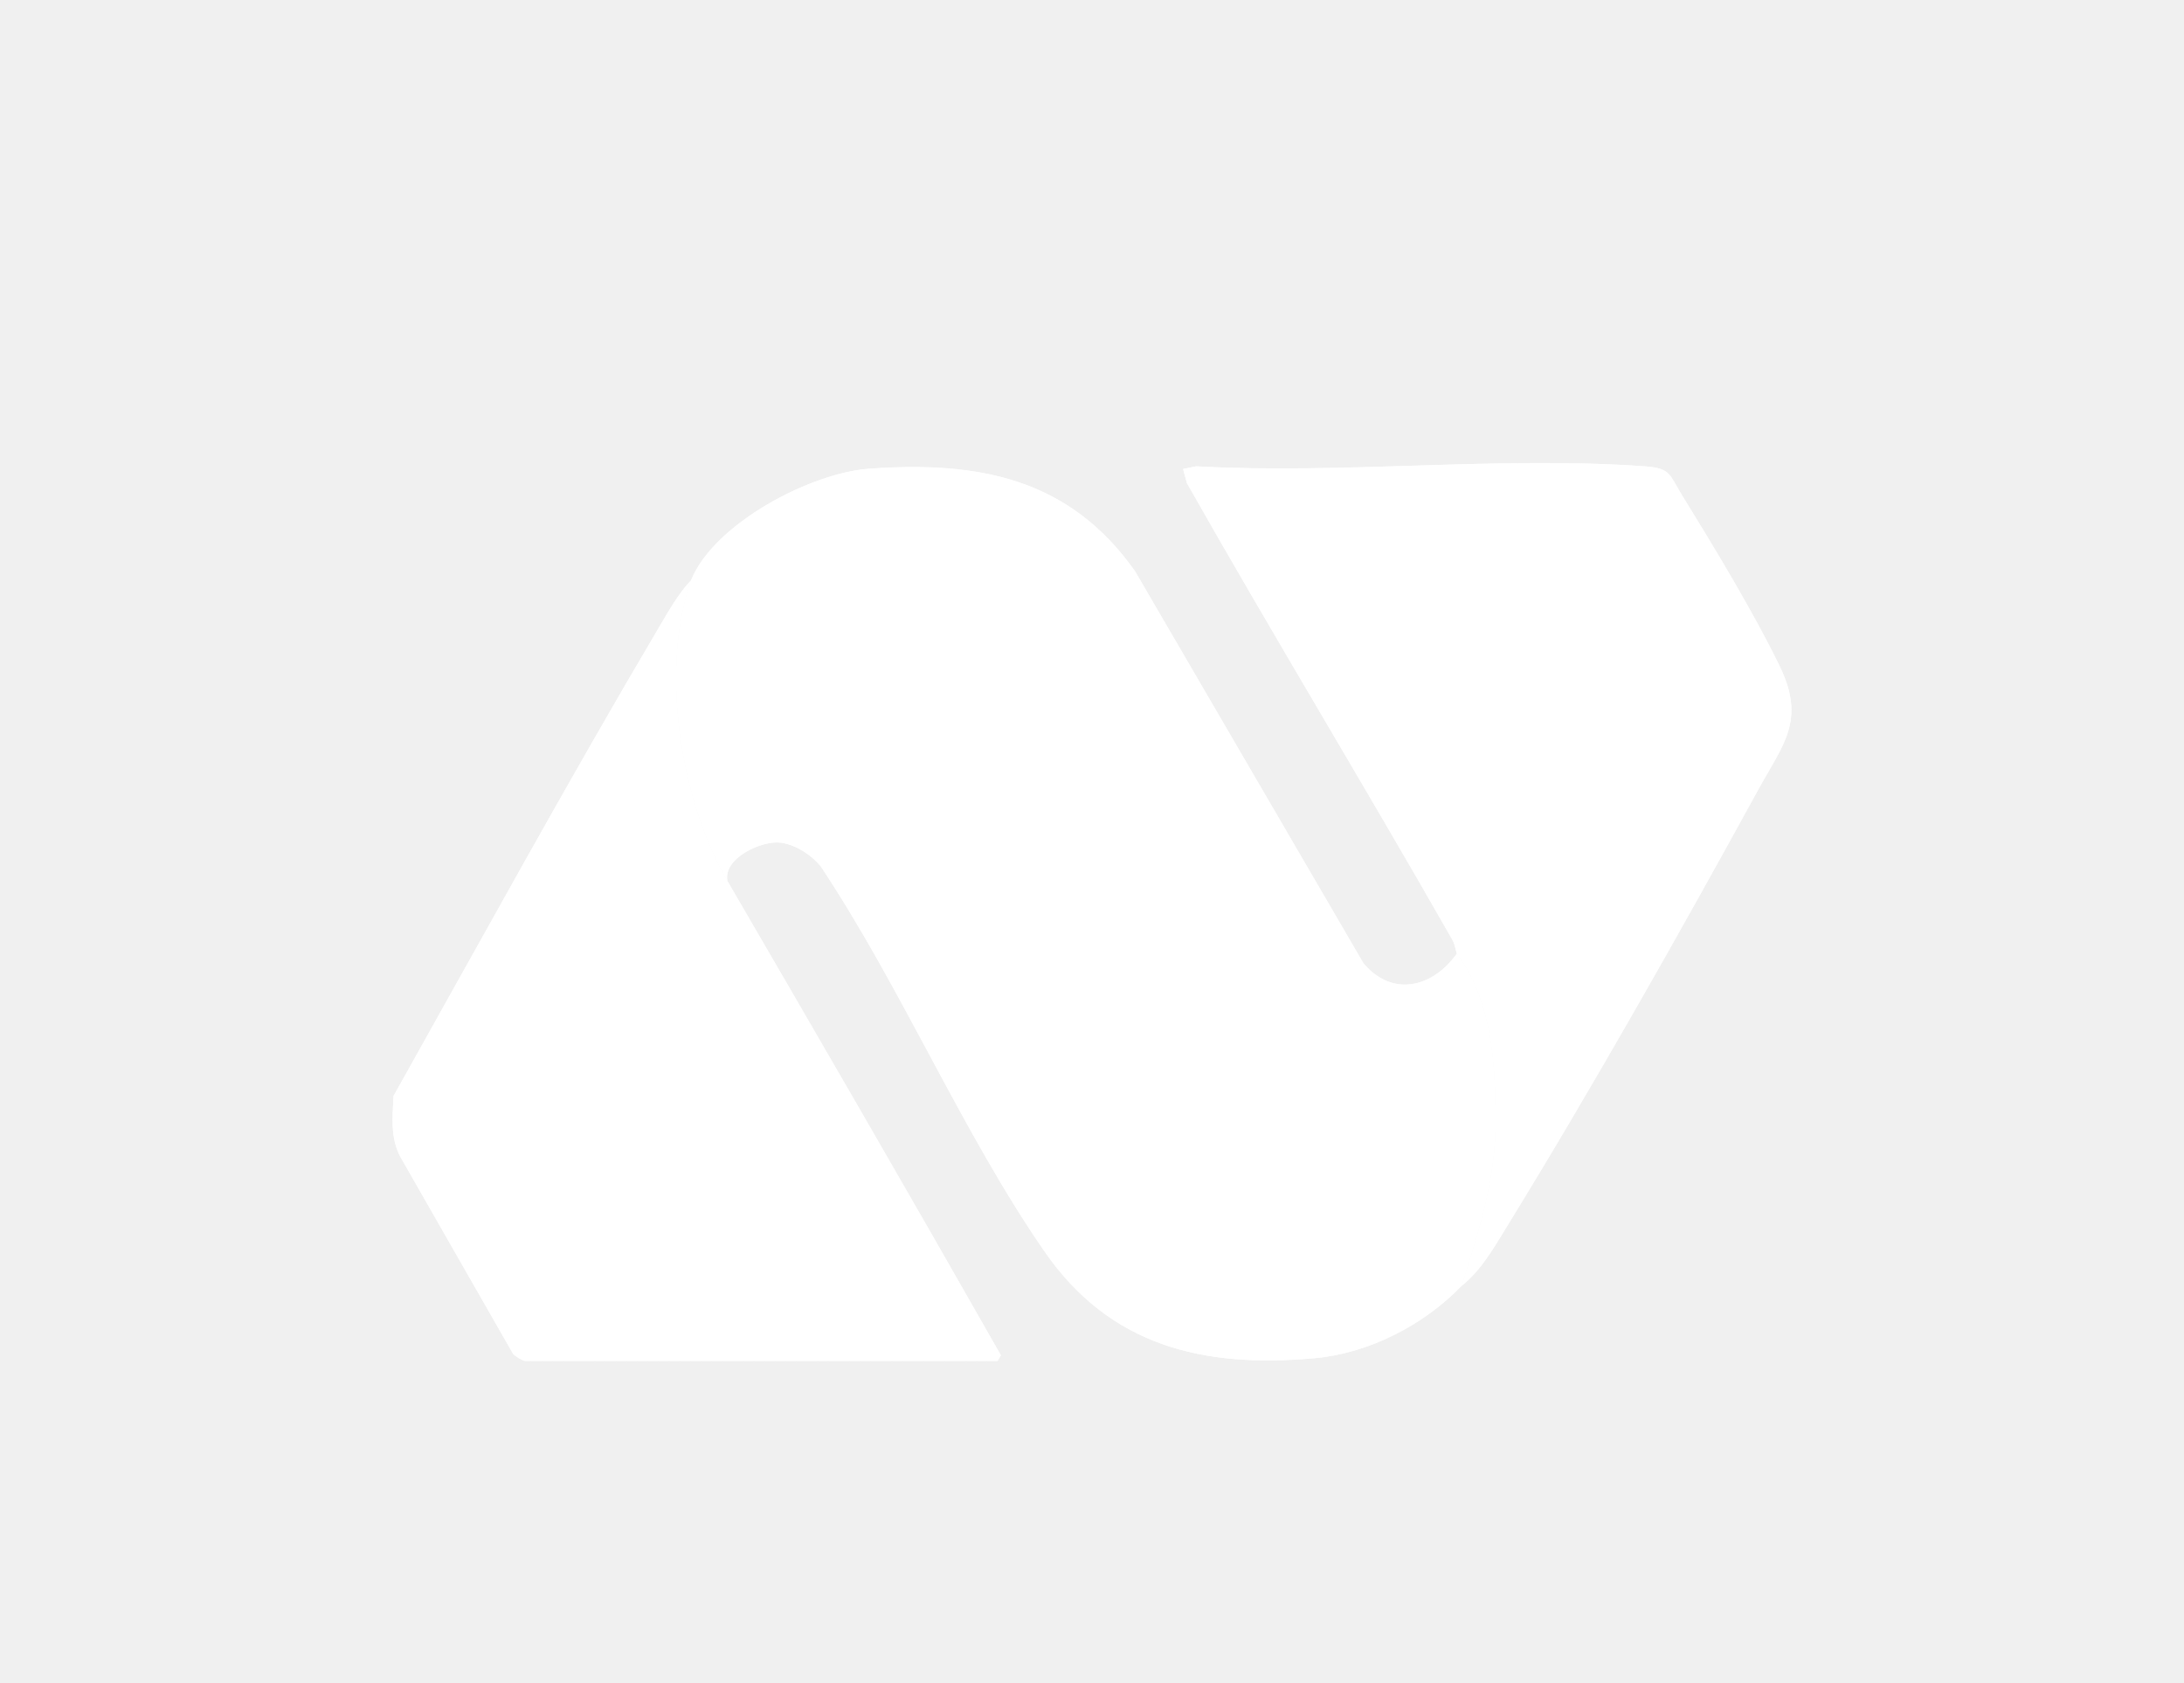
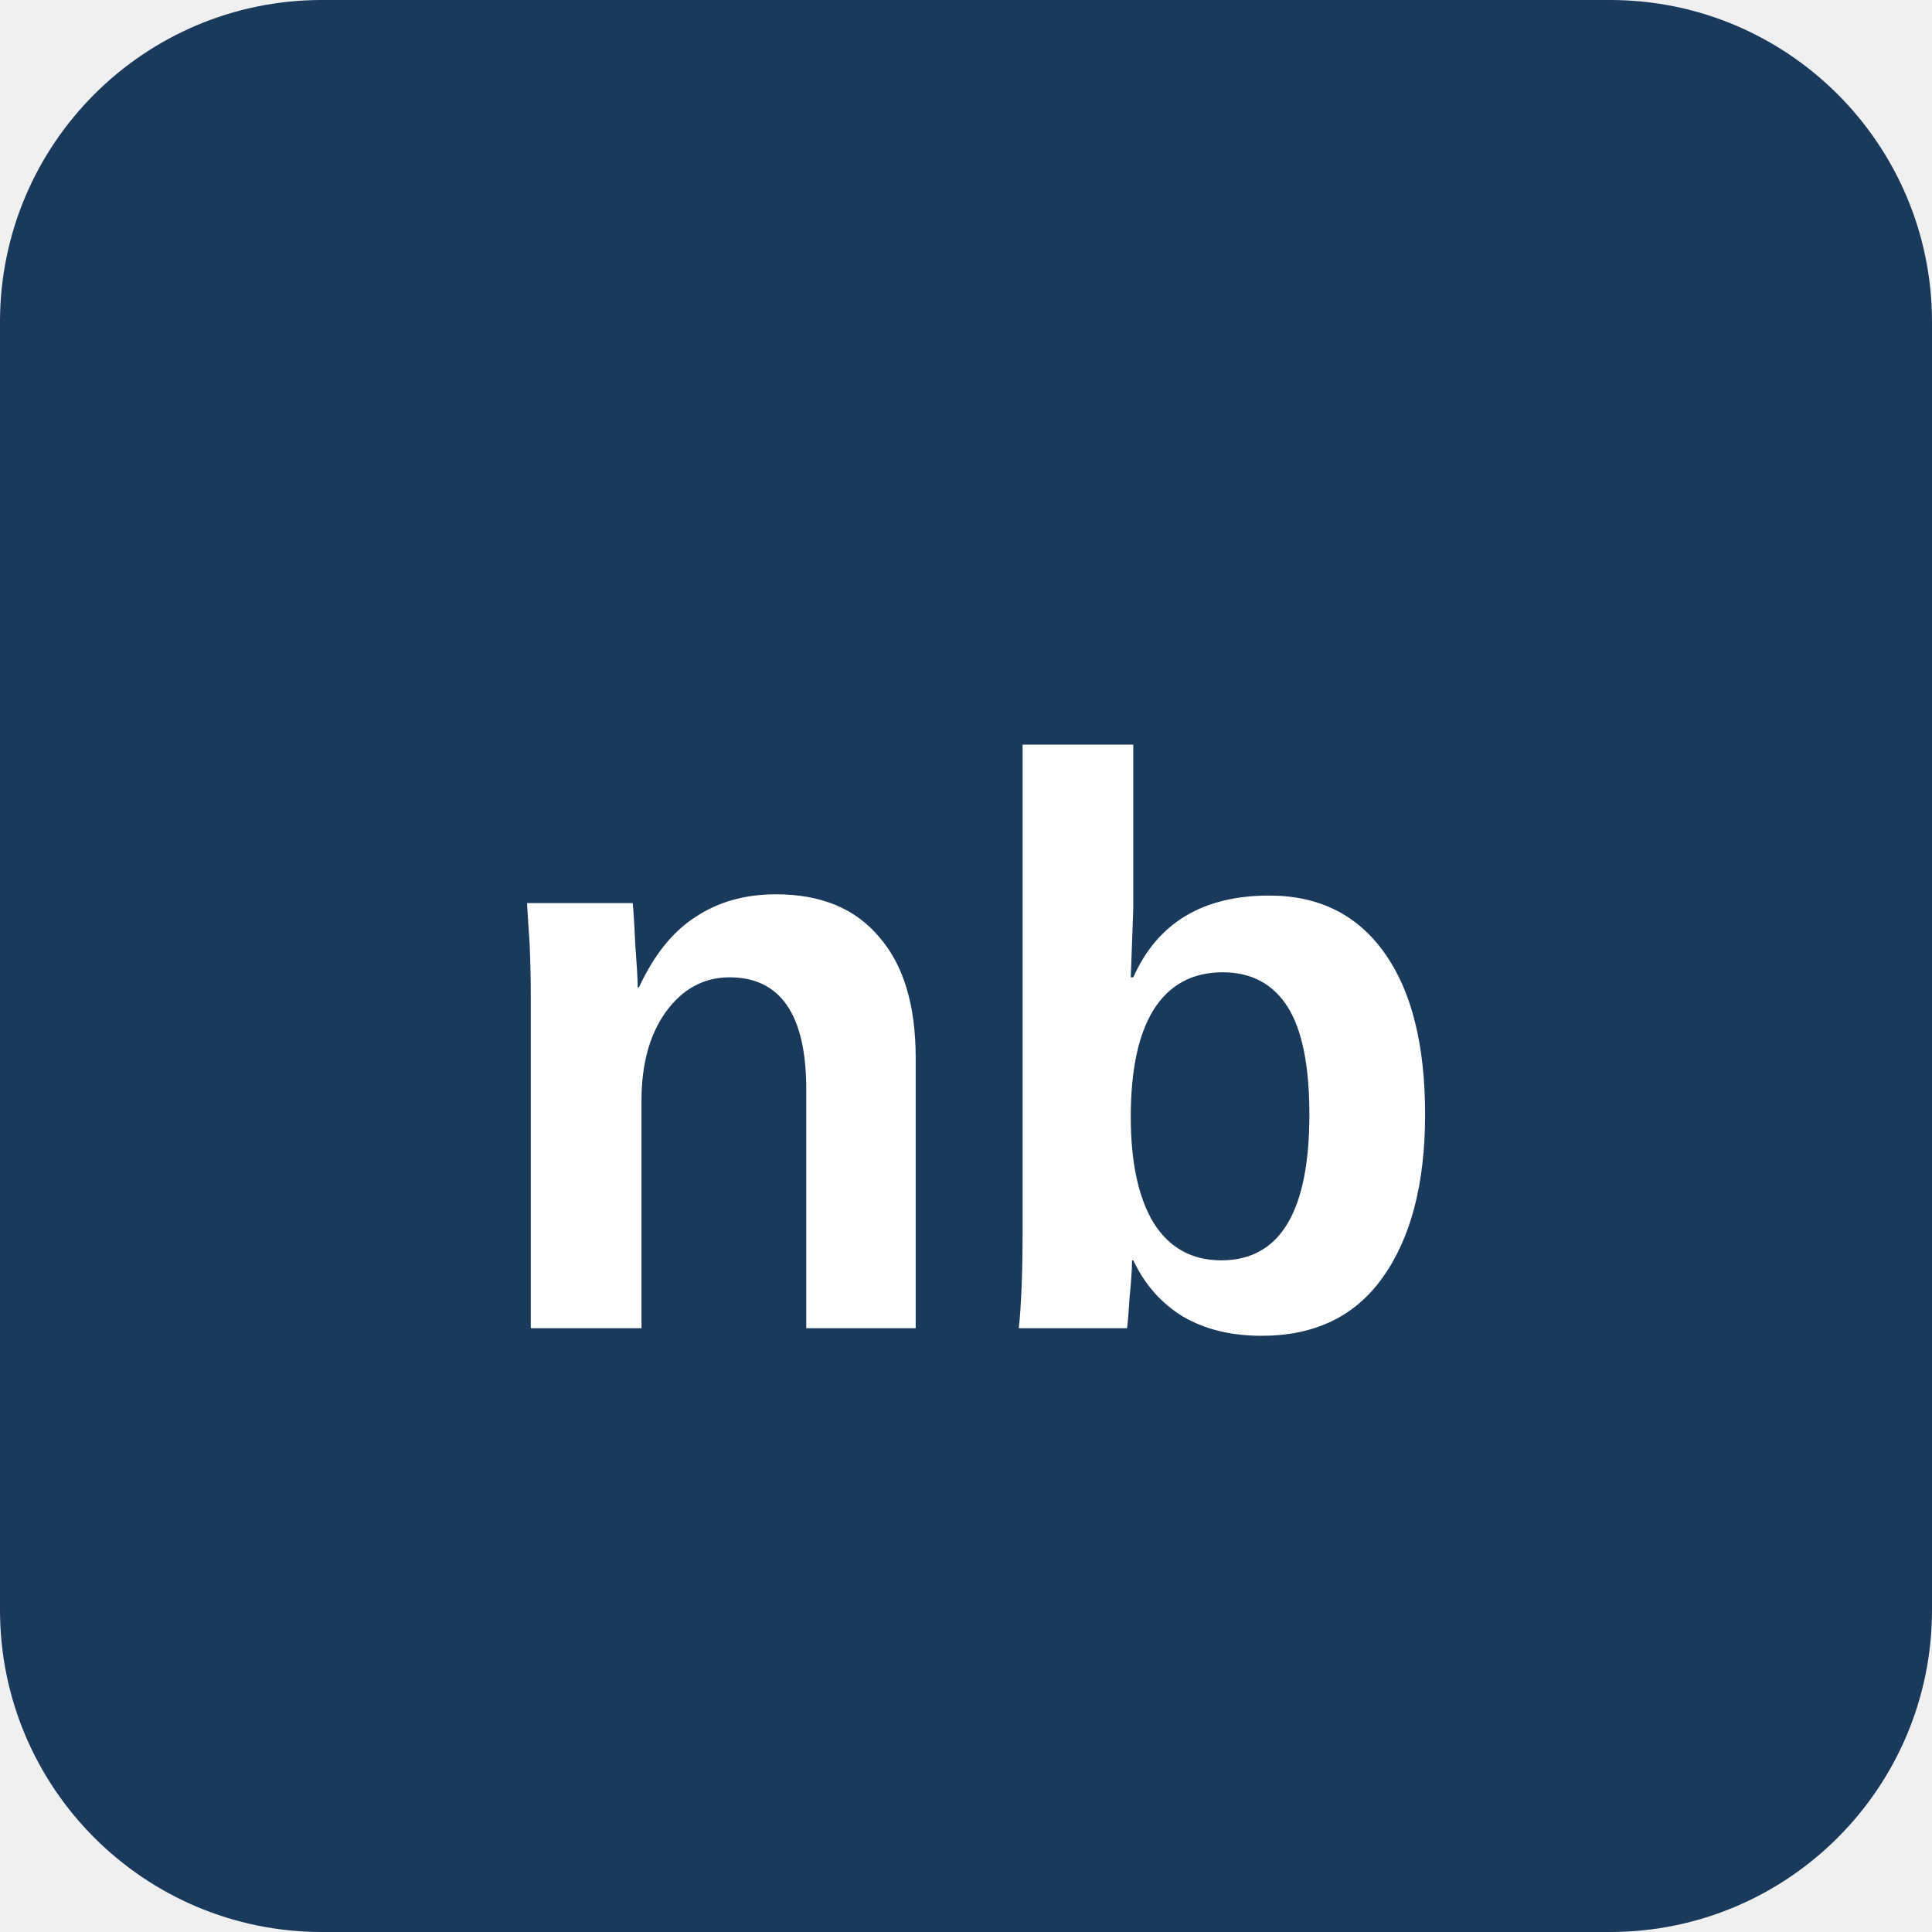
- <svg xmlns="http://www.w3.org/2000/svg" id="Camada_1" data-name="Camada 1" viewBox="0 0 1080 831.69">
-   <defs>
-     <style>
-       .cls-1 {
-         clip-path: url(#clippath-1);
-       }
- 
-       .cls-2 {
-         clip-path: url(#clippath-2);
-       }
- 
-       .cls-3 {
-         fill: #fff;
-       }
- 
-       .cls-4 {
-         clip-path: url(#clippath);
-       }
-     </style>
-     <clipPath id="clippath">
-       <path class="cls-3" d="M720.42,471.46c17.03,23.04,18.92,51.91,19.22,80.84.32,29.72-8.02,55.48-16.83,83.34-18.53,19.29-45.75,33.37-72.65,35.81-55.19,5-101.32-5.94-133.74-52.92-40.7-58.96-70.62-130.23-110.56-190.25-4.73-5.73-12.08-10.51-19.5-11.67-8.99-1.4-28.83,7.3-26.67,18.89-19.77-33.97-29.56-84.43-23.66-124.93.94-6.46,3.29-17.74,5.69-23.67,11.28-27.97,58.99-53.09,88.04-55.17,53.92-3.87,98.98,4.55,131.54,50.71l112.96,193.83c14.47,17.01,34.27,11.86,46.15-4.81Z" />
-     </clipPath>
-     <clipPath id="clippath-1">
-       <path class="cls-3" d="M722.81,635.65c8.81-27.86,17.14-53.62,16.83-83.34-.31-28.94-2.2-57.8-19.22-80.84-.21-.29-.93-4.62-2.18-6.81-43.08-75.61-88.36-150.1-131.3-225.82l-1.9-6.98,6.5-1.32c72.32,4.03,150.13-5.17,221.81,0,12.94.93,12.15,4.14,18.28,14.07,15.63,25.33,35.55,58.2,48.38,84.64,13.11,27.03,1.85,38.51-10.78,61.53-38.87,70.85-81.62,146.55-123.88,215.27-6.4,10.4-12.87,21.99-22.53,29.6Z" />
-     </clipPath>
-     <clipPath id="clippath-2">
-       <path class="cls-3" d="M341.72,286.91c-2.39,5.93-4.75,17.21-5.69,23.67-5.9,40.5,3.9,90.96,23.66,124.93,45.37,77.98,90.63,156.08,135.25,234.5l-1.63,2.78h-233.69c-1.04,0-5.11-2.36-5.97-3.62l-55.4-96.79c-5.34-9.53-4.13-19.97-3.65-30.53,43.49-77.52,86.47-155.94,131.77-232.54,4.49-7.59,9.38-16.19,15.35-22.4Z" />
-     </clipPath>
-   </defs>
-   <g>
-     <path class="cls-3" d="M720.42,471.46c17.03,23.04,18.92,51.91,19.22,80.84.32,29.72-8.02,55.48-16.83,83.34-18.53,19.29-45.75,33.37-72.65,35.81-55.19,5-101.32-5.94-133.74-52.92-40.7-58.96-70.62-130.23-110.56-190.25-4.73-5.73-12.08-10.51-19.5-11.67-8.99-1.4-28.83,7.3-26.67,18.89-19.77-33.97-29.56-84.43-23.66-124.93.94-6.46,3.29-17.74,5.69-23.67,11.28-27.97,58.99-53.09,88.04-55.17,53.92-3.87,98.98,4.55,131.54,50.71l112.96,193.83c14.47,17.01,34.27,11.86,46.15-4.81Z" />
-     <g class="cls-4">
-       <polygon class="cls-3" points="330.13 384.31 498.8 676.45 330.13 676.45 330.13 384.31" />
-       <polygon class="cls-3" points="330.13 379.45 501.61 676.45 498.8 676.45 330.13 384.31 330.13 379.45" />
-       <polygon class="cls-3" points="330.13 374.58 504.42 676.45 501.61 676.45 330.13 379.45 330.13 374.58" />
-       <polygon class="cls-3" points="330.13 369.72 507.23 676.45 504.42 676.45 330.13 374.58 330.13 369.72" />
-       <polygon class="cls-3" points="330.13 364.85 510.04 676.45 507.23 676.45 330.13 369.72 330.13 364.85" />
-       <polygon class="cls-3" points="330.13 359.98 512.85 676.45 510.04 676.45 330.13 364.85 330.13 359.98" />
-       <polygon class="cls-3" points="330.13 355.12 515.66 676.45 512.85 676.45 330.13 359.98 330.13 355.12" />
-       <polygon class="cls-3" points="330.13 350.25 518.47 676.45 515.66 676.45 330.13 355.12 330.13 350.25" />
-       <polygon class="cls-3" points="330.13 345.39 521.27 676.45 518.47 676.45 330.13 350.25 330.13 345.39" />
-       <polygon class="cls-3" points="330.13 340.52 524.08 676.45 521.27 676.45 330.13 345.39 330.13 340.52" />
-       <polygon class="cls-3" points="330.13 335.66 526.89 676.45 524.08 676.45 330.13 340.52 330.13 335.66" />
-       <polygon class="cls-3" points="330.13 330.79 529.7 676.45 526.89 676.45 330.13 335.66 330.13 330.79" />
-       <polygon class="cls-3" points="330.13 325.93 532.51 676.45 529.7 676.45 330.13 330.79 330.13 325.93" />
-       <polygon class="cls-3" points="330.13 321.06 535.32 676.45 532.51 676.45 330.13 325.93 330.13 321.06" />
-       <polygon class="cls-3" points="330.13 316.2 538.13 676.45 535.32 676.45 330.13 321.06 330.13 316.2" />
-       <polygon class="cls-3" points="330.13 311.33 540.94 676.45 538.13 676.45 330.13 316.2 330.13 311.33" />
-       <polygon class="cls-3" points="330.13 306.47 543.75 676.45 540.94 676.45 330.13 311.33 330.13 306.47" />
-       <polygon class="cls-3" points="330.13 301.6 546.56 676.45 543.75 676.45 330.13 306.47 330.13 301.6" />
-       <polygon class="cls-3" points="330.13 296.74 549.36 676.45 546.56 676.45 330.13 301.6 330.13 296.74" />
-       <polygon class="cls-3" points="330.13 291.87 552.17 676.45 549.36 676.45 330.13 296.74 330.13 291.87" />
-       <polygon class="cls-3" points="330.13 287.01 554.98 676.45 552.17 676.45 330.13 291.87 330.13 287.01" />
-       <polygon class="cls-3" points="330.13 282.14 557.79 676.45 554.98 676.45 330.13 287.01 330.13 282.14" />
-       <polygon class="cls-3" points="330.13 277.28 560.6 676.45 557.79 676.45 330.13 282.14 330.13 277.28" />
-       <polygon class="cls-3" points="330.13 272.41 563.41 676.45 560.6 676.45 330.13 277.28 330.13 272.41" />
-       <polygon class="cls-3" points="330.13 267.54 566.22 676.45 563.41 676.45 330.13 272.41 330.13 267.54" />
-       <polygon class="cls-3" points="330.13 262.68 569.03 676.45 566.22 676.45 330.13 267.54 330.13 262.68" />
-       <polygon class="cls-3" points="330.13 260.22 331.18 259.62 571.84 676.45 569.03 676.45 330.13 262.68 330.13 260.22" />
-       <polygon class="cls-3" points="331.18 259.62 333.28 258.4 574.64 676.45 571.84 676.45 331.18 259.62" />
-       <polygon class="cls-3" points="333.28 258.4 335.39 257.19 577.45 676.45 574.64 676.45 333.28 258.4" />
-       <polygon class="cls-3" points="335.39 257.19 337.5 255.97 580.26 676.45 577.45 676.45 335.39 257.19" />
-       <polygon class="cls-3" points="337.5 255.97 339.6 254.75 583.07 676.45 580.26 676.45 337.5 255.97" />
-       <polygon class="cls-3" points="339.6 254.75 341.71 253.54 585.88 676.45 583.07 676.45 339.6 254.75" />
-       <polygon class="cls-3" points="341.71 253.54 343.82 252.32 588.69 676.45 585.88 676.45 341.71 253.54" />
-       <polygon class="cls-3" points="343.82 252.32 345.92 251.1 591.5 676.45 588.69 676.45 343.82 252.32" />
-       <polygon class="cls-3" points="345.92 251.1 348.03 249.89 594.31 676.45 591.5 676.45 345.92 251.1" />
-       <polygon class="cls-3" points="348.03 249.89 350.14 248.67 597.12 676.45 594.31 676.45 348.03 249.89" />
-       <polygon class="cls-3" points="350.14 248.67 352.24 247.46 599.93 676.45 597.12 676.45 350.14 248.67" />
-       <polygon class="cls-3" points="352.24 247.46 354.35 246.24 602.73 676.45 599.93 676.45 352.24 247.46" />
-       <polygon class="cls-3" points="354.35 246.24 356.46 245.02 605.54 676.45 602.73 676.45 354.35 246.24" />
-       <polygon class="cls-3" points="356.46 245.02 358.56 243.81 608.35 676.45 605.54 676.45 356.46 245.02" />
-       <polygon class="cls-3" points="358.56 243.81 360.67 242.59 611.16 676.45 608.35 676.45 358.56 243.81" />
-       <polygon class="cls-3" points="360.67 242.59 362.78 241.37 613.97 676.45 611.16 676.45 360.67 242.59" />
-       <polygon class="cls-3" points="362.78 241.37 364.88 240.16 616.78 676.45 613.97 676.45 362.78 241.37" />
-       <polygon class="cls-3" points="364.88 240.16 366.99 238.94 619.59 676.45 616.78 676.45 364.88 240.16" />
-       <polygon class="cls-3" points="366.99 238.94 369.1 237.72 622.4 676.45 619.59 676.45 366.99 238.94" />
-       <polygon class="cls-3" points="369.1 237.72 371.2 236.51 625.21 676.45 622.4 676.45 369.1 237.72" />
-       <polygon class="cls-3" points="371.2 236.51 373.31 235.29 628.02 676.45 625.21 676.45 371.2 236.51" />
-       <polygon class="cls-3" points="373.31 235.29 375.42 234.08 630.82 676.45 628.02 676.45 373.31 235.29" />
-       <polygon class="cls-3" points="375.42 234.08 377.52 232.86 633.63 676.45 630.82 676.45 375.42 234.08" />
-       <polygon class="cls-3" points="377.52 232.86 379.63 231.64 636.44 676.45 633.63 676.45 377.52 232.86" />
-       <polygon class="cls-3" points="379.63 231.64 381.74 230.43 639.25 676.45 636.44 676.45 379.63 231.64" />
-       <polygon class="cls-3" points="381.74 230.43 383.84 229.21 642.06 676.45 639.25 676.45 381.74 230.43" />
-       <polygon class="cls-3" points="383.84 229.21 385.95 227.99 644.87 676.45 642.06 676.45 383.84 229.21" />
-       <polygon class="cls-3" points="385.95 227.99 386.18 227.86 388.68 227.86 647.68 676.45 644.87 676.45 385.95 227.99" />
-       <polygon class="cls-3" points="391.49 227.86 650.49 676.45 647.68 676.45 388.68 227.86 391.49 227.86" />
-       <polygon class="cls-3" points="394.3 227.86 653.3 676.45 650.49 676.45 391.49 227.86 394.3 227.86" />
-       <polygon class="cls-3" points="397.11 227.86 656.1 676.45 653.3 676.45 394.3 227.86 397.11 227.86" />
-       <polygon class="cls-3" points="399.92 227.86 658.91 676.45 656.1 676.45 397.11 227.86 399.92 227.86" />
-       <polygon class="cls-3" points="402.73 227.86 661.72 676.45 658.91 676.45 399.92 227.86 402.73 227.86" />
-       <polygon class="cls-3" points="405.54 227.86 664.53 676.45 661.72 676.45 402.73 227.86 405.54 227.86" />
-       <polygon class="cls-3" points="408.35 227.86 667.34 676.45 664.53 676.45 405.54 227.86 408.35 227.86" />
-       <polygon class="cls-3" points="411.16 227.86 670.15 676.45 667.34 676.45 408.35 227.86 411.16 227.86" />
-       <polygon class="cls-3" points="413.97 227.86 672.96 676.45 670.15 676.45 411.16 227.86 413.97 227.86" />
-       <polygon class="cls-3" points="416.77 227.86 675.77 676.45 672.96 676.45 413.97 227.86 416.77 227.86" />
-       <polygon class="cls-3" points="419.58 227.86 678.58 676.45 675.77 676.45 416.77 227.86 419.58 227.86" />
-       <polygon class="cls-3" points="422.39 227.86 681.39 676.45 678.58 676.45 419.58 227.86 422.39 227.86" />
-       <polygon class="cls-3" points="425.2 227.86 684.19 676.45 681.39 676.45 422.39 227.86 425.2 227.86" />
-       <polygon class="cls-3" points="428.01 227.86 687 676.45 684.19 676.45 425.2 227.86 428.01 227.86" />
-       <polygon class="cls-3" points="430.82 227.86 689.28 675.53 687.68 676.45 687 676.45 428.01 227.86 430.82 227.86" />
-       <polygon class="cls-3" points="433.63 227.86 691.39 674.31 689.28 675.53 430.82 227.86 433.63 227.86" />
-       <polygon class="cls-3" points="436.44 227.86 693.49 673.1 691.39 674.31 433.63 227.86 436.44 227.86" />
-       <polygon class="cls-3" points="439.25 227.86 695.6 671.88 693.49 673.1 436.44 227.86 439.25 227.86" />
-       <polygon class="cls-3" points="442.06 227.86 697.71 670.66 695.6 671.88 439.25 227.86 442.06 227.86" />
-       <polygon class="cls-3" points="444.86 227.86 699.81 669.45 697.71 670.66 442.06 227.86 444.86 227.86" />
-       <polygon class="cls-3" points="447.67 227.86 701.92 668.23 699.81 669.45 444.86 227.86 447.67 227.86" />
-       <polygon class="cls-3" points="450.48 227.86 704.03 667.01 701.92 668.23 447.67 227.86 450.48 227.86" />
-       <polygon class="cls-3" points="453.29 227.86 706.13 665.8 704.03 667.01 450.48 227.86 453.29 227.86" />
-       <polygon class="cls-3" points="456.1 227.86 708.24 664.58 706.13 665.8 453.29 227.86 456.1 227.86" />
-       <polygon class="cls-3" points="458.91 227.86 710.35 663.37 708.24 664.58 456.1 227.86 458.91 227.86" />
-       <polygon class="cls-3" points="461.72 227.86 712.45 662.15 710.35 663.37 458.91 227.86 461.72 227.86" />
-       <polygon class="cls-3" points="464.53 227.86 714.56 660.93 712.45 662.15 461.72 227.86 464.53 227.86" />
-       <polygon class="cls-3" points="467.34 227.86 716.67 659.72 714.56 660.93 464.53 227.86 467.34 227.86" />
-       <polygon class="cls-3" points="470.14 227.86 718.77 658.5 716.67 659.72 467.34 227.86 470.14 227.86" />
-       <polygon class="cls-3" points="472.95 227.86 720.88 657.28 718.77 658.5 470.14 227.86 472.95 227.86" />
-       <polygon class="cls-3" points="475.76 227.86 722.99 656.07 720.88 657.28 472.95 227.86 475.76 227.86" />
-       <polygon class="cls-3" points="478.57 227.86 725.09 654.85 722.99 656.07 475.76 227.86 478.57 227.86" />
-       <polygon class="cls-3" points="481.38 227.86 727.2 653.64 725.09 654.85 478.57 227.86 481.38 227.86" />
-       <polygon class="cls-3" points="484.19 227.86 729.31 652.42 727.2 653.64 481.38 227.86 484.19 227.86" />
-       <polygon class="cls-3" points="487 227.86 731.41 651.2 729.31 652.42 484.19 227.86 487 227.86" />
-       <polygon class="cls-3" points="489.81 227.86 733.52 649.99 731.41 651.2 487 227.86 489.81 227.86" />
-       <polygon class="cls-3" points="492.62 227.86 735.63 648.77 733.52 649.99 489.81 227.86 492.62 227.86" />
-       <polygon class="cls-3" points="495.43 227.86 737.73 647.55 735.63 648.77 492.62 227.86 495.43 227.86" />
-       <polygon class="cls-3" points="498.23 227.86 739.84 646.34 737.73 647.55 495.43 227.86 498.23 227.86" />
-       <polygon class="cls-3" points="501.04 227.86 739.96 641.68 739.96 646.27 739.84 646.34 498.23 227.86 501.04 227.86" />
-       <polygon class="cls-3" points="503.85 227.86 739.96 636.81 739.96 641.68 501.04 227.86 503.85 227.86" />
-       <polygon class="cls-3" points="506.66 227.86 739.96 631.95 739.96 636.81 503.85 227.86 506.66 227.86" />
-       <polygon class="cls-3" points="509.47 227.86 739.96 627.08 739.96 631.95 506.66 227.86 509.47 227.86" />
-       <polygon class="cls-3" points="512.28 227.86 739.96 622.22 739.96 627.08 509.47 227.86 512.28 227.86" />
-       <polygon class="cls-3" points="515.09 227.86 739.96 617.35 739.96 622.22 512.28 227.86 515.09 227.86" />
-       <polygon class="cls-3" points="517.9 227.86 739.96 612.48 739.96 617.35 515.09 227.86 517.9 227.86" />
-       <polygon class="cls-3" points="520.71 227.86 739.96 607.62 739.96 612.48 517.9 227.86 520.71 227.86" />
-       <polygon class="cls-3" points="523.52 227.86 739.96 602.75 739.96 607.62 520.71 227.86 523.52 227.86" />
-       <polygon class="cls-3" points="526.32 227.86 739.96 597.89 739.96 602.75 523.52 227.86 526.32 227.86" />
-       <polygon class="cls-3" points="529.13 227.86 739.96 593.02 739.96 597.89 526.32 227.86 529.13 227.86" />
-       <polygon class="cls-3" points="531.94 227.86 739.96 588.16 739.96 593.02 529.13 227.86 531.94 227.86" />
-       <polygon class="cls-3" points="534.75 227.86 739.96 583.29 739.96 588.16 531.94 227.86 534.75 227.86" />
-       <polygon class="cls-3" points="537.56 227.86 739.96 578.43 739.96 583.29 534.75 227.86 537.56 227.86" />
-       <polygon class="cls-3" points="540.37 227.86 739.96 573.56 739.96 578.43 537.56 227.86 540.37 227.86" />
-       <polygon class="cls-3" points="543.18 227.86 739.96 568.7 739.96 573.56 540.37 227.86 543.18 227.86" />
-       <polygon class="cls-3" points="545.99 227.86 739.96 563.83 739.96 568.7 543.18 227.86 545.99 227.86" />
-       <polygon class="cls-3" points="548.8 227.86 739.96 558.97 739.96 563.83 545.99 227.86 548.8 227.86" />
-       <polygon class="cls-3" points="551.6 227.86 739.96 554.1 739.96 558.97 548.8 227.86 551.6 227.86" />
-       <polygon class="cls-3" points="554.41 227.86 739.96 549.24 739.96 554.1 551.6 227.86 554.41 227.86" />
-       <polygon class="cls-3" points="557.22 227.86 739.96 544.37 739.96 549.24 554.41 227.86 557.22 227.86" />
-       <polygon class="cls-3" points="560.03 227.86 739.96 539.51 739.96 544.37 557.22 227.86 560.03 227.86" />
-       <polygon class="cls-3" points="562.84 227.86 739.96 534.64 739.96 539.51 560.03 227.86 562.84 227.86" />
-       <polygon class="cls-3" points="565.65 227.86 739.96 529.78 739.96 534.64 562.84 227.86 565.65 227.86" />
-       <polygon class="cls-3" points="568.46 227.86 739.96 524.91 739.96 529.78 565.65 227.86 568.46 227.86" />
-       <polygon class="cls-3" points="571.27 227.86 739.96 520.04 739.96 524.91 568.46 227.86 571.27 227.86" />
-       <polygon class="cls-3" points="574.08 227.86 739.96 515.18 739.96 520.04 571.27 227.86 574.08 227.86" />
-       <polygon class="cls-3" points="576.89 227.86 739.96 510.31 739.96 515.18 574.08 227.86 576.89 227.86" />
-       <polygon class="cls-3" points="739.96 510.31 576.89 227.86 739.96 227.86 739.96 510.31" />
-     </g>
-   </g>
-   <g>
-     <path class="cls-3" d="M722.81,635.65c8.81-27.86,17.14-53.62,16.83-83.34-.31-28.94-2.2-57.8-19.22-80.84-.21-.29-.93-4.62-2.18-6.81-43.08-75.61-88.36-150.1-131.3-225.82l-1.9-6.98,6.5-1.32c72.32,4.03,150.13-5.17,221.81,0,12.94.93,12.15,4.14,18.28,14.07,15.63,25.33,35.55,58.2,48.38,84.64,13.11,27.03,1.85,38.51-10.78,61.53-38.87,70.85-81.62,146.55-123.88,215.27-6.4,10.4-12.87,21.99-22.53,29.6Z" />
-     <g class="cls-1">
-       <polygon class="cls-3" points="585.04 434.23 791.29 553.31 743.75 635.65 585.04 635.65 585.04 434.23" />
-       <polygon class="cls-3" points="585.04 431.28 792.57 551.1 791.29 553.31 585.04 434.23 585.04 431.28" />
-       <polygon class="cls-3" points="585.04 428.34 793.84 548.89 792.57 551.1 585.04 431.28 585.04 428.34" />
-       <polygon class="cls-3" points="585.04 425.39 795.12 546.68 793.84 548.89 585.04 428.34 585.04 425.39" />
-       <polygon class="cls-3" points="585.04 422.44 796.39 544.47 795.12 546.68 585.04 425.39 585.04 422.44" />
-       <polygon class="cls-3" points="585.04 419.49 797.67 542.26 796.39 544.47 585.04 422.44 585.04 419.49" />
-       <polygon class="cls-3" points="585.04 416.55 798.95 540.05 797.67 542.26 585.04 419.49 585.04 416.55" />
-       <polygon class="cls-3" points="585.04 413.6 800.22 537.84 798.95 540.05 585.04 416.55 585.04 413.6" />
-       <polygon class="cls-3" points="585.04 410.65 801.5 535.63 800.22 537.84 585.04 413.6 585.04 410.65" />
-       <polygon class="cls-3" points="585.04 407.7 802.78 533.42 801.5 535.63 585.04 410.65 585.04 407.7" />
-       <polygon class="cls-3" points="585.04 404.76 804.05 531.2 802.78 533.42 585.04 407.7 585.04 404.76" />
-       <polygon class="cls-3" points="585.04 401.81 805.33 528.99 804.05 531.2 585.04 404.76 585.04 401.81" />
-       <polygon class="cls-3" points="585.04 398.86 806.6 526.78 805.33 528.99 585.04 401.81 585.04 398.86" />
-       <polygon class="cls-3" points="585.04 395.91 807.88 524.57 806.6 526.78 585.04 398.86 585.04 395.91" />
-       <polygon class="cls-3" points="585.04 392.97 809.16 522.36 807.88 524.57 585.04 395.91 585.04 392.97" />
-       <polygon class="cls-3" points="585.04 390.02 810.43 520.15 809.16 522.36 585.04 392.97 585.04 390.02" />
-       <polygon class="cls-3" points="585.04 387.07 811.71 517.94 810.43 520.15 585.04 390.02 585.04 387.07" />
-       <polygon class="cls-3" points="585.04 384.12 812.99 515.73 811.71 517.94 585.04 387.07 585.04 384.12" />
-       <polygon class="cls-3" points="585.04 381.18 814.26 513.52 812.99 515.73 585.04 384.12 585.04 381.18" />
-       <polygon class="cls-3" points="585.04 378.23 815.54 511.31 814.26 513.52 585.04 381.18 585.04 378.23" />
-       <polygon class="cls-3" points="585.04 375.28 816.81 509.1 815.54 511.31 585.04 378.23 585.04 375.28" />
-       <polygon class="cls-3" points="585.04 372.33 818.09 506.89 816.81 509.1 585.04 375.28 585.04 372.33" />
-       <polygon class="cls-3" points="585.04 369.39 819.37 504.68 818.09 506.89 585.04 372.33 585.04 369.39" />
-       <polygon class="cls-3" points="585.04 366.44 820.64 502.47 819.37 504.68 585.04 369.39 585.04 366.44" />
-       <polygon class="cls-3" points="585.04 363.49 821.92 500.26 820.64 502.47 585.04 366.44 585.04 363.49" />
-       <polygon class="cls-3" points="585.04 360.54 823.2 498.05 821.92 500.26 585.04 363.49 585.04 360.54" />
-       <polygon class="cls-3" points="585.04 357.6 824.47 495.83 823.2 498.05 585.04 360.54 585.04 357.6" />
-       <polygon class="cls-3" points="585.04 354.65 825.75 493.62 824.47 495.83 585.04 357.6 585.04 354.65" />
-       <polygon class="cls-3" points="585.04 351.7 827.03 491.41 825.75 493.62 585.04 354.65 585.04 351.7" />
-       <polygon class="cls-3" points="585.04 348.75 828.3 489.2 827.03 491.41 585.04 351.7 585.04 348.75" />
-       <polygon class="cls-3" points="585.04 345.81 829.58 486.99 828.3 489.2 585.04 348.75 585.04 345.81" />
-       <polygon class="cls-3" points="585.04 342.86 830.85 484.78 829.58 486.99 585.04 345.81 585.04 342.86" />
-       <polygon class="cls-3" points="585.04 339.91 832.13 482.57 830.85 484.78 585.04 342.86 585.04 339.91" />
-       <polygon class="cls-3" points="585.04 336.96 833.41 480.36 832.13 482.57 585.04 339.91 585.04 336.96" />
-       <polygon class="cls-3" points="585.04 334.02 834.68 478.15 833.41 480.36 585.04 336.96 585.04 334.02" />
-       <polygon class="cls-3" points="585.04 331.07 835.96 475.94 834.68 478.15 585.04 334.02 585.04 331.07" />
-       <polygon class="cls-3" points="585.04 328.12 837.24 473.73 835.96 475.94 585.04 331.07 585.04 328.12" />
-       <polygon class="cls-3" points="585.04 325.17 838.51 471.52 837.24 473.73 585.04 328.12 585.04 325.17" />
-       <polygon class="cls-3" points="585.04 322.23 839.79 469.31 838.51 471.52 585.04 325.17 585.04 322.23" />
-       <polygon class="cls-3" points="585.04 319.28 841.06 467.1 839.79 469.31 585.04 322.23 585.04 319.28" />
-       <polygon class="cls-3" points="585.04 316.33 842.34 464.89 841.06 467.1 585.04 319.28 585.04 316.33" />
-       <polygon class="cls-3" points="585.04 313.38 843.62 462.68 842.34 464.89 585.04 316.33 585.04 313.38" />
-       <polygon class="cls-3" points="585.04 310.44 844.89 460.47 843.62 462.68 585.04 313.38 585.04 310.44" />
-       <polygon class="cls-3" points="585.04 307.49 846.17 458.25 844.89 460.47 585.04 310.44 585.04 307.49" />
-       <polygon class="cls-3" points="585.04 304.54 847.45 456.04 846.17 458.25 585.04 307.49 585.04 304.54" />
-       <polygon class="cls-3" points="585.04 301.6 848.72 453.83 847.45 456.04 585.04 304.54 585.04 301.6" />
-       <polygon class="cls-3" points="585.04 298.65 850 451.62 848.72 453.83 585.04 301.6 585.04 298.65" />
-       <polygon class="cls-3" points="585.04 295.7 851.27 449.41 850 451.62 585.04 298.65 585.04 295.7" />
-       <polygon class="cls-3" points="585.04 292.75 852.55 447.2 851.27 449.41 585.04 295.7 585.04 292.75" />
-       <polygon class="cls-3" points="585.04 289.81 853.83 444.99 852.55 447.2 585.04 292.75 585.04 289.81" />
-       <polygon class="cls-3" points="585.04 286.86 855.1 442.78 853.83 444.99 585.04 289.81 585.04 286.86" />
-       <polygon class="cls-3" points="585.04 283.91 856.38 440.57 855.1 442.78 585.04 286.86 585.04 283.91" />
-       <polygon class="cls-3" points="585.04 280.96 857.66 438.36 856.38 440.57 585.04 283.91 585.04 280.96" />
-       <polygon class="cls-3" points="585.04 278.02 858.93 436.15 857.66 438.36 585.04 280.96 585.04 278.02" />
-       <polygon class="cls-3" points="585.04 275.07 860.21 433.94 858.93 436.15 585.04 278.02 585.04 275.07" />
-       <polygon class="cls-3" points="585.04 272.12 861.48 431.73 860.21 433.94 585.04 275.07 585.04 272.12" />
-       <polygon class="cls-3" points="585.04 269.17 862.76 429.52 861.48 431.73 585.04 272.12 585.04 269.17" />
-       <polygon class="cls-3" points="585.04 266.23 864.04 427.31 862.76 429.52 585.04 269.17 585.04 266.23" />
-       <polygon class="cls-3" points="585.04 263.28 865.31 425.1 864.04 427.31 585.04 266.23 585.04 263.28" />
-       <polygon class="cls-3" points="585.04 260.33 866.59 422.88 865.31 425.1 585.04 263.28 585.04 260.33" />
-       <polygon class="cls-3" points="585.04 257.38 867.87 420.67 866.59 422.88 585.04 260.33 585.04 257.38" />
-       <polygon class="cls-3" points="585.04 254.44 869.14 418.46 867.87 420.67 585.04 257.38 585.04 254.44" />
-       <polygon class="cls-3" points="585.04 251.49 870.42 416.25 869.14 418.46 585.04 254.44 585.04 251.49" />
-       <polygon class="cls-3" points="585.04 248.54 871.7 414.04 870.42 416.25 585.04 251.49 585.04 248.54" />
-       <polygon class="cls-3" points="585.04 245.59 872.97 411.83 871.7 414.04 585.04 248.54 585.04 245.59" />
-       <polygon class="cls-3" points="585.04 242.65 874.25 409.62 872.97 411.83 585.04 245.59 585.04 242.65" />
-       <polygon class="cls-3" points="585.04 239.7 875.52 407.41 874.25 409.62 585.04 242.65 585.04 239.7" />
-       <polygon class="cls-3" points="585.04 236.75 876.8 405.2 875.52 407.41 585.04 239.7 585.04 236.75" />
-       <polygon class="cls-3" points="585.04 233.8 878.08 402.99 876.8 405.2 585.04 236.75 585.04 233.8" />
-       <polygon class="cls-3" points="585.04 230.86 879.35 400.78 878.08 402.99 585.04 233.8 585.04 230.86" />
-       <polygon class="cls-3" points="585.04 227.91 880.63 398.57 879.35 400.78 585.04 230.86 585.04 227.91" />
-       <polygon class="cls-3" points="585.73 225.36 881.91 396.36 880.63 398.57 585.04 227.91 585.04 225.36 585.73 225.36" />
-       <polygon class="cls-3" points="590.84 225.36 883.18 394.15 881.91 396.36 585.73 225.36 590.84 225.36" />
-       <polygon class="cls-3" points="595.94 225.36 884.46 391.94 883.18 394.15 590.84 225.36 595.94 225.36" />
-       <polygon class="cls-3" points="601.05 225.36 885.73 389.73 884.46 391.94 595.94 225.36 601.05 225.36" />
-       <polygon class="cls-3" points="606.15 225.36 887.01 387.52 885.73 389.73 601.05 225.36 606.15 225.36" />
-       <polygon class="cls-3" points="611.26 225.36 888.29 385.3 887.01 387.52 606.15 225.36 611.26 225.36" />
-       <polygon class="cls-3" points="616.36 225.36 889.56 383.09 888.29 385.3 611.26 225.36 616.36 225.36" />
-       <polygon class="cls-3" points="621.47 225.36 890.84 380.88 889.56 383.09 616.36 225.36 621.47 225.36" />
-       <polygon class="cls-3" points="626.57 225.36 892.12 378.67 890.84 380.88 621.47 225.36 626.57 225.36" />
-       <polygon class="cls-3" points="631.68 225.36 893.12 376.3 893.12 376.94 892.12 378.67 626.57 225.36 631.68 225.36" />
-       <polygon class="cls-3" points="636.78 225.36 893.12 373.36 893.12 376.3 631.68 225.36 636.78 225.36" />
-       <polygon class="cls-3" points="641.89 225.36 893.12 370.41 893.12 373.36 636.78 225.36 641.89 225.36" />
-       <polygon class="cls-3" points="646.99 225.36 893.12 367.46 893.12 370.41 641.89 225.36 646.99 225.36" />
-       <polygon class="cls-3" points="652.1 225.36 893.12 364.51 893.12 367.46 646.99 225.36 652.1 225.36" />
-       <polygon class="cls-3" points="657.2 225.36 893.12 361.57 893.12 364.51 652.1 225.36 657.2 225.36" />
-       <polygon class="cls-3" points="662.31 225.36 893.12 358.62 893.12 361.57 657.2 225.36 662.31 225.36" />
-       <polygon class="cls-3" points="667.42 225.36 893.12 355.67 893.12 358.62 662.31 225.36 667.42 225.36" />
-       <polygon class="cls-3" points="672.52 225.36 893.12 352.72 893.12 355.67 667.42 225.36 672.52 225.36" />
-       <polygon class="cls-3" points="677.63 225.36 893.12 349.78 893.12 352.72 672.52 225.36 677.63 225.36" />
-       <polygon class="cls-3" points="682.73 225.36 893.12 346.83 893.12 349.78 677.63 225.36 682.73 225.36" />
-       <polygon class="cls-3" points="687.84 225.36 893.12 343.88 893.12 346.83 682.73 225.36 687.84 225.36" />
-       <polygon class="cls-3" points="692.94 225.36 893.12 340.93 893.12 343.88 687.84 225.36 692.94 225.36" />
-       <polygon class="cls-3" points="698.05 225.36 893.12 337.99 893.12 340.93 692.94 225.36 698.05 225.36" />
-       <polygon class="cls-3" points="703.15 225.36 893.12 335.04 893.12 337.99 698.05 225.36 703.15 225.36" />
-       <polygon class="cls-3" points="708.26 225.36 893.12 332.09 893.12 335.04 703.15 225.36 708.26 225.36" />
-       <polygon class="cls-3" points="713.36 225.36 893.12 329.14 893.12 332.09 708.26 225.36 713.36 225.36" />
-       <polygon class="cls-3" points="718.47 225.36 893.12 326.2 893.12 329.14 713.36 225.36 718.47 225.36" />
-       <polygon class="cls-3" points="723.57 225.36 893.12 323.25 893.12 326.2 718.47 225.36 723.57 225.36" />
-       <polygon class="cls-3" points="728.68 225.36 893.12 320.3 893.12 323.25 723.57 225.36 728.68 225.36" />
-       <polygon class="cls-3" points="733.78 225.36 893.12 317.35 893.12 320.3 728.68 225.36 733.78 225.36" />
-       <polygon class="cls-3" points="738.89 225.36 893.12 314.41 893.12 317.35 733.78 225.36 738.89 225.36" />
-       <polygon class="cls-3" points="743.99 225.36 893.12 311.46 893.12 314.41 738.89 225.36 743.99 225.36" />
-       <polygon class="cls-3" points="749.1 225.36 893.12 308.51 893.12 311.46 743.99 225.36 749.1 225.36" />
-       <polygon class="cls-3" points="754.2 225.36 893.12 305.56 893.12 308.51 749.1 225.36 754.2 225.36" />
-       <polygon class="cls-3" points="759.31 225.36 893.12 302.62 893.12 305.56 754.2 225.36 759.31 225.36" />
-       <polygon class="cls-3" points="764.41 225.36 893.12 299.67 893.12 302.62 759.31 225.36 764.41 225.36" />
-       <polygon class="cls-3" points="769.52 225.36 893.12 296.72 893.12 299.67 764.41 225.36 769.52 225.36" />
-       <polygon class="cls-3" points="774.62 225.36 893.12 293.77 893.12 296.72 769.52 225.36 774.62 225.36" />
-       <polygon class="cls-3" points="779.73 225.36 893.12 290.83 893.12 293.77 774.62 225.36 779.73 225.36" />
-       <polygon class="cls-3" points="784.83 225.36 893.12 287.88 893.12 290.83 779.73 225.36 784.83 225.36" />
-       <polygon class="cls-3" points="789.94 225.36 893.12 284.93 893.12 287.88 784.83 225.36 789.94 225.36" />
-       <polygon class="cls-3" points="795.04 225.36 893.12 281.98 893.12 284.93 789.94 225.36 795.04 225.36" />
-       <polygon class="cls-3" points="800.15 225.36 893.12 279.04 893.12 281.98 795.04 225.36 800.15 225.36" />
-       <polygon class="cls-3" points="805.25 225.36 893.12 276.09 893.12 279.04 800.15 225.36 805.25 225.36" />
-       <polygon class="cls-3" points="810.36 225.36 893.12 273.14 893.12 276.09 805.25 225.36 810.36 225.36" />
-       <polygon class="cls-3" points="893.12 273.14 810.36 225.36 893.12 225.36 893.12 273.14" />
-     </g>
-   </g>
-   <g>
-     <path class="cls-3" d="M341.72,286.91c-2.39,5.93-4.75,17.21-5.69,23.67-5.9,40.5,3.9,90.96,23.66,124.93,45.37,77.98,90.63,156.08,135.25,234.5l-1.63,2.78h-233.69c-1.04,0-5.11-2.36-5.97-3.62l-55.4-96.79c-5.34-9.53-4.13-19.97-3.65-30.53,43.49-77.52,86.47-155.94,131.77-232.54,4.49-7.59,9.38-16.19,15.35-22.4Z" />
-     <g class="cls-2">
-       <polygon class="cls-3" points="353.65 286.91 404.88 375.64 192.91 498.02 192.91 286.91 353.65 286.91" />
-       <polygon class="cls-3" points="404.88 375.64 406.19 377.91 192.91 501.05 192.91 498.02 404.88 375.64" />
-       <polygon class="cls-3" points="406.19 377.91 407.5 380.19 192.91 504.08 192.91 501.05 406.19 377.91" />
-       <polygon class="cls-3" points="407.5 380.19 408.81 382.46 192.91 507.11 192.91 504.08 407.5 380.19" />
-       <polygon class="cls-3" points="408.81 382.46 410.12 384.73 192.91 510.13 192.91 507.11 408.81 382.46" />
-       <polygon class="cls-3" points="410.12 384.73 411.43 387 192.91 513.16 192.91 510.13 410.12 384.73" />
-       <polygon class="cls-3" points="411.43 387 412.74 389.27 192.91 516.19 192.91 513.16 411.43 387" />
-       <polygon class="cls-3" points="412.74 389.27 414.06 391.54 192.91 519.22 192.91 516.19 412.74 389.27" />
-       <polygon class="cls-3" points="414.06 391.54 415.37 393.81 192.91 522.25 192.91 519.22 414.06 391.54" />
-       <polygon class="cls-3" points="415.37 393.81 416.68 396.08 192.91 525.27 192.91 522.25 415.37 393.81" />
-       <polygon class="cls-3" points="416.68 396.08 417.99 398.35 192.91 528.3 192.91 525.27 416.68 396.08" />
-       <polygon class="cls-3" points="417.99 398.35 419.3 400.62 192.91 531.33 192.91 528.3 417.99 398.35" />
-       <polygon class="cls-3" points="419.3 400.62 420.61 402.9 192.91 534.36 192.91 531.33 419.3 400.62" />
-       <polygon class="cls-3" points="420.61 402.9 421.92 405.17 192.91 537.39 192.91 534.36 420.61 402.9" />
-       <polygon class="cls-3" points="421.92 405.17 423.23 407.44 192.91 540.41 192.91 537.39 421.92 405.17" />
-       <polygon class="cls-3" points="423.23 407.44 424.54 409.71 192.91 543.44 192.91 540.41 423.23 407.44" />
-       <polygon class="cls-3" points="424.54 409.71 425.86 411.98 192.91 546.47 192.91 543.44 424.54 409.71" />
-       <polygon class="cls-3" points="425.86 411.98 427.17 414.25 192.91 549.5 192.91 546.47 425.86 411.98" />
-       <polygon class="cls-3" points="427.17 414.25 428.48 416.52 192.91 552.52 192.91 549.5 427.17 414.25" />
-       <polygon class="cls-3" points="428.48 416.52 429.79 418.79 192.91 555.55 192.91 552.52 428.48 416.52" />
-       <polygon class="cls-3" points="429.79 418.79 431.1 421.06 192.91 558.58 192.91 555.55 429.79 418.79" />
-       <polygon class="cls-3" points="431.1 421.06 432.41 423.33 192.91 561.61 192.91 558.58 431.1 421.06" />
-       <polygon class="cls-3" points="432.41 423.33 433.72 425.6 192.91 564.64 192.91 561.61 432.41 423.33" />
-       <polygon class="cls-3" points="433.72 425.6 435.03 427.88 192.91 567.66 192.91 564.64 433.72 425.6" />
-       <polygon class="cls-3" points="435.03 427.88 436.35 430.15 192.91 570.69 192.91 567.66 435.03 427.88" />
-       <polygon class="cls-3" points="436.35 430.15 437.66 432.42 192.91 573.72 192.91 570.69 436.35 430.15" />
-       <polygon class="cls-3" points="437.66 432.42 438.97 434.69 192.91 576.75 192.91 573.72 437.66 432.42" />
-       <polygon class="cls-3" points="438.97 434.69 440.28 436.96 192.91 579.78 192.91 576.75 438.97 434.69" />
-       <polygon class="cls-3" points="440.28 436.96 441.59 439.23 192.91 582.8 192.91 579.78 440.28 436.96" />
-       <polygon class="cls-3" points="441.59 439.23 442.9 441.5 193.44 585.53 192.91 584.62 192.91 582.8 441.59 439.23" />
-       <rect class="cls-3" x="174.8" y="513.34" width="288.06" height="2.62" transform="translate(-214.61 228.36) rotate(-30)" />
-       <rect class="cls-3" x="176.11" y="515.61" width="288.06" height="2.62" transform="translate(-215.57 229.32) rotate(-30)" />
-       <rect class="cls-3" x="177.42" y="517.88" width="288.06" height="2.62" transform="translate(-216.53 230.28) rotate(-30)" />
-       <rect class="cls-3" x="178.73" y="520.15" width="288.06" height="2.62" transform="translate(-217.49 231.24) rotate(-30)" />
-       <rect class="cls-3" x="180.04" y="522.42" width="288.06" height="2.62" transform="translate(-218.45 232.2) rotate(-30)" />
-       <rect class="cls-3" x="181.35" y="524.69" width="288.06" height="2.62" transform="translate(-219.41 233.16) rotate(-30)" />
-       <rect class="cls-3" x="182.66" y="526.97" width="288.06" height="2.62" transform="translate(-220.37 234.12) rotate(-30)" />
-       <rect class="cls-3" x="183.97" y="529.24" width="288.06" height="2.62" transform="translate(-221.33 235.08) rotate(-30)" />
-       <rect class="cls-3" x="185.29" y="531.51" width="288.06" height="2.62" transform="translate(-222.29 236.04) rotate(-30)" />
-       <rect class="cls-3" x="186.6" y="533.78" width="288.06" height="2.62" transform="translate(-223.25 237) rotate(-30)" />
-       <rect class="cls-3" x="187.91" y="536.05" width="288.06" height="2.62" transform="translate(-224.21 237.96) rotate(-30)" />
-       <rect class="cls-3" x="189.22" y="538.32" width="288.06" height="2.62" transform="translate(-225.17 238.92) rotate(-30)" />
-       <rect class="cls-3" x="190.53" y="540.59" width="288.06" height="2.62" transform="translate(-226.13 239.88) rotate(-30)" />
-       <rect class="cls-3" x="191.84" y="542.86" width="288.06" height="2.62" transform="translate(-227.09 240.84) rotate(-30)" />
-       <rect class="cls-3" x="193.15" y="545.13" width="288.06" height="2.62" transform="translate(-228.05 241.8) rotate(-30)" />
-       <rect class="cls-3" x="194.46" y="547.4" width="288.06" height="2.62" transform="translate(-229.01 242.76) rotate(-30)" />
-       <rect class="cls-3" x="195.77" y="549.68" width="288.06" height="2.62" transform="translate(-229.97 243.72) rotate(-30)" />
-       <rect class="cls-3" x="197.09" y="551.95" width="288.06" height="2.62" transform="translate(-230.93 244.68) rotate(-30)" />
-       <rect class="cls-3" x="198.4" y="554.22" width="288.06" height="2.62" transform="translate(-231.89 245.64) rotate(-30)" />
-       <rect class="cls-3" x="199.71" y="556.49" width="288.06" height="2.62" transform="translate(-232.85 246.6) rotate(-30)" />
-       <rect class="cls-3" x="201.02" y="558.76" width="288.06" height="2.62" transform="translate(-233.81 247.56) rotate(-30)" />
-       <rect class="cls-3" x="202.33" y="561.03" width="288.06" height="2.62" transform="translate(-234.77 248.52) rotate(-30)" />
-       <rect class="cls-3" x="203.64" y="563.3" width="288.06" height="2.62" transform="translate(-235.73 249.48) rotate(-30)" />
-       <rect class="cls-3" x="204.95" y="565.57" width="288.06" height="2.62" transform="translate(-236.69 250.44) rotate(-30)" />
-       <rect class="cls-3" x="206.26" y="567.84" width="288.06" height="2.62" transform="translate(-237.65 251.4) rotate(-30)" />
-       <rect class="cls-3" x="207.57" y="570.11" width="288.06" height="2.62" transform="translate(-238.61 252.36) rotate(-30)" />
-       <rect class="cls-3" x="208.89" y="572.39" width="288.06" height="2.62" transform="translate(-239.57 253.32) rotate(-30)" />
-       <rect class="cls-3" x="210.2" y="574.66" width="288.06" height="2.62" transform="translate(-240.53 254.28) rotate(-30)" />
-       <rect class="cls-3" x="211.51" y="576.93" width="288.06" height="2.62" transform="translate(-241.49 255.24) rotate(-30)" />
-       <rect class="cls-3" x="212.82" y="579.2" width="288.06" height="2.62" transform="translate(-242.45 256.2) rotate(-30)" />
-       <rect class="cls-3" x="214.13" y="581.47" width="288.06" height="2.62" transform="translate(-243.41 257.16) rotate(-30)" />
-       <rect class="cls-3" x="215.44" y="583.74" width="288.06" height="2.62" transform="translate(-244.37 258.12) rotate(-30)" />
-       <rect class="cls-3" x="216.75" y="586.01" width="288.06" height="2.62" transform="translate(-245.33 259.08) rotate(-30)" />
-       <rect class="cls-3" x="218.06" y="588.28" width="288.06" height="2.62" transform="translate(-246.29 260.04) rotate(-30)" />
-       <rect class="cls-3" x="219.38" y="590.55" width="288.06" height="2.62" transform="translate(-247.25 261) rotate(-30)" />
-       <rect class="cls-3" x="220.69" y="592.82" width="288.06" height="2.62" transform="translate(-248.21 261.96) rotate(-30)" />
-       <rect class="cls-3" x="222" y="595.09" width="288.06" height="2.62" transform="translate(-249.16 262.92) rotate(-30)" />
-       <rect class="cls-3" x="223.31" y="597.37" width="288.06" height="2.62" transform="translate(-250.12 263.88) rotate(-30)" />
-       <polygon class="cls-3" points="492.72 527.8 494.04 530.07 246.82 672.8 243.82 672.8 243.26 671.83 492.72 527.8" />
-       <polygon class="cls-3" points="494.04 530.07 494.95 531.65 494.95 532.57 252.07 672.8 246.82 672.8 494.04 530.07" />
-       <polygon class="cls-3" points="494.95 535.6 257.31 672.8 252.07 672.8 494.95 532.57 494.95 535.6" />
-       <polygon class="cls-3" points="494.95 538.63 262.56 672.8 257.31 672.8 494.95 535.6 494.95 538.63" />
-       <polygon class="cls-3" points="494.95 541.66 267.8 672.8 262.56 672.8 494.95 538.63 494.95 541.66" />
-       <polygon class="cls-3" points="494.95 544.68 273.05 672.8 267.8 672.8 494.95 541.66 494.95 544.68" />
-       <polygon class="cls-3" points="494.95 547.71 278.29 672.8 273.05 672.8 494.95 544.68 494.95 547.71" />
-       <polygon class="cls-3" points="494.95 550.74 283.54 672.8 278.29 672.8 494.95 547.71 494.95 550.74" />
-       <polygon class="cls-3" points="494.95 553.77 288.78 672.8 283.54 672.8 494.95 550.74 494.95 553.77" />
-       <polygon class="cls-3" points="494.95 556.8 294.02 672.8 288.78 672.8 494.95 553.77 494.95 556.8" />
-       <polygon class="cls-3" points="494.95 559.82 299.27 672.8 294.02 672.8 494.95 556.8 494.95 559.82" />
-       <polygon class="cls-3" points="494.95 562.85 304.51 672.8 299.27 672.8 494.95 559.82 494.95 562.85" />
-       <polygon class="cls-3" points="494.95 565.88 309.76 672.8 304.51 672.8 494.95 562.85 494.95 565.88" />
-       <polygon class="cls-3" points="494.95 568.91 315 672.8 309.76 672.8 494.95 565.88 494.95 568.91" />
-       <polygon class="cls-3" points="494.95 571.93 320.25 672.8 315 672.8 494.95 568.91 494.95 571.93" />
-       <polygon class="cls-3" points="494.95 574.96 325.49 672.8 320.25 672.8 494.95 571.93 494.95 574.96" />
-       <polygon class="cls-3" points="494.95 577.99 330.74 672.8 325.49 672.8 494.95 574.96 494.95 577.99" />
-       <polygon class="cls-3" points="494.95 581.02 335.98 672.8 330.74 672.8 494.95 577.99 494.95 581.02" />
-       <polygon class="cls-3" points="494.95 584.05 341.23 672.8 335.98 672.8 494.95 581.02 494.95 584.05" />
-       <polygon class="cls-3" points="494.95 587.07 346.47 672.8 341.23 672.8 494.95 584.05 494.95 587.07" />
-       <polygon class="cls-3" points="494.95 590.1 351.72 672.8 346.47 672.8 494.95 587.07 494.95 590.1" />
-       <polygon class="cls-3" points="494.95 593.13 356.96 672.8 351.72 672.8 494.95 590.1 494.95 593.13" />
-       <polygon class="cls-3" points="494.95 596.16 362.2 672.8 356.96 672.8 494.95 593.13 494.95 596.16" />
-       <polygon class="cls-3" points="494.95 599.19 367.45 672.8 362.2 672.8 494.95 596.16 494.95 599.19" />
-       <polygon class="cls-3" points="494.95 602.21 372.69 672.8 367.45 672.8 494.95 599.19 494.95 602.21" />
-       <polygon class="cls-3" points="494.95 605.24 377.94 672.8 372.69 672.8 494.95 602.21 494.95 605.24" />
-       <polygon class="cls-3" points="494.95 608.27 383.18 672.8 377.94 672.8 494.95 605.24 494.95 608.27" />
-       <polygon class="cls-3" points="494.95 611.3 388.43 672.8 383.18 672.8 494.95 608.27 494.95 611.3" />
-       <polygon class="cls-3" points="494.95 614.33 393.67 672.8 388.43 672.8 494.95 611.3 494.95 614.33" />
-       <polygon class="cls-3" points="494.95 617.35 398.92 672.8 393.67 672.8 494.95 614.33 494.95 617.35" />
-       <polygon class="cls-3" points="494.95 620.38 404.16 672.8 398.92 672.8 494.95 617.35 494.95 620.38" />
-       <polygon class="cls-3" points="494.95 623.41 409.41 672.8 404.16 672.8 494.95 620.38 494.95 623.41" />
-       <polygon class="cls-3" points="494.95 626.44 414.65 672.8 409.41 672.8 494.95 623.41 494.95 626.44" />
-       <polygon class="cls-3" points="494.95 629.47 419.89 672.8 414.65 672.8 494.95 626.44 494.95 629.47" />
-       <polygon class="cls-3" points="494.95 632.49 425.14 672.8 419.89 672.8 494.95 629.47 494.95 632.49" />
-       <polygon class="cls-3" points="494.95 635.52 430.38 672.8 425.14 672.8 494.95 632.49 494.95 635.52" />
-       <polygon class="cls-3" points="494.95 638.55 435.63 672.8 430.38 672.8 494.95 635.52 494.95 638.55" />
-       <polygon class="cls-3" points="494.95 641.58 440.87 672.8 435.63 672.8 494.95 638.55 494.95 641.58" />
-       <polygon class="cls-3" points="494.95 644.61 446.12 672.8 440.87 672.8 494.95 641.58 494.95 644.61" />
-       <polygon class="cls-3" points="494.95 647.63 451.36 672.8 446.12 672.8 494.95 644.61 494.95 647.63" />
-       <polygon class="cls-3" points="494.95 650.66 456.61 672.8 451.36 672.8 494.95 647.63 494.95 650.66" />
-       <polygon class="cls-3" points="494.95 653.69 461.85 672.8 456.61 672.8 494.95 650.66 494.95 653.69" />
-       <polygon class="cls-3" points="494.95 656.72 467.1 672.8 461.85 672.8 494.95 653.69 494.95 656.72" />
-       <polygon class="cls-3" points="494.95 659.75 472.34 672.8 467.1 672.8 494.95 656.72 494.95 659.75" />
-       <polygon class="cls-3" points="494.95 662.77 477.58 672.8 472.34 672.8 494.95 659.75 494.95 662.77" />
-       <polygon class="cls-3" points="494.95 665.8 482.83 672.8 477.58 672.8 494.95 662.77 494.95 665.8" />
-       <polygon class="cls-3" points="494.95 668.83 488.07 672.8 482.83 672.8 494.95 665.8 494.95 668.83" />
-       <polygon class="cls-3" points="494.95 671.86 493.32 672.8 488.07 672.8 494.95 668.83 494.95 671.86" />
-       <polygon class="cls-3" points="493.32 672.8 494.95 671.86 494.95 672.8 493.32 672.8" />
-     </g>
-   </g>
+ <svg xmlns="http://www.w3.org/2000/svg" width="24" height="24" viewBox="0 0 24 24">
+   <rect width="24" height="24" rx="4" fill="#1a3a5c" />
+   <text x="12" y="16.5" font-family="Arial, sans-serif" font-size="10" font-weight="bold" fill="#ffffff" text-anchor="middle">nb</text>
</svg>
